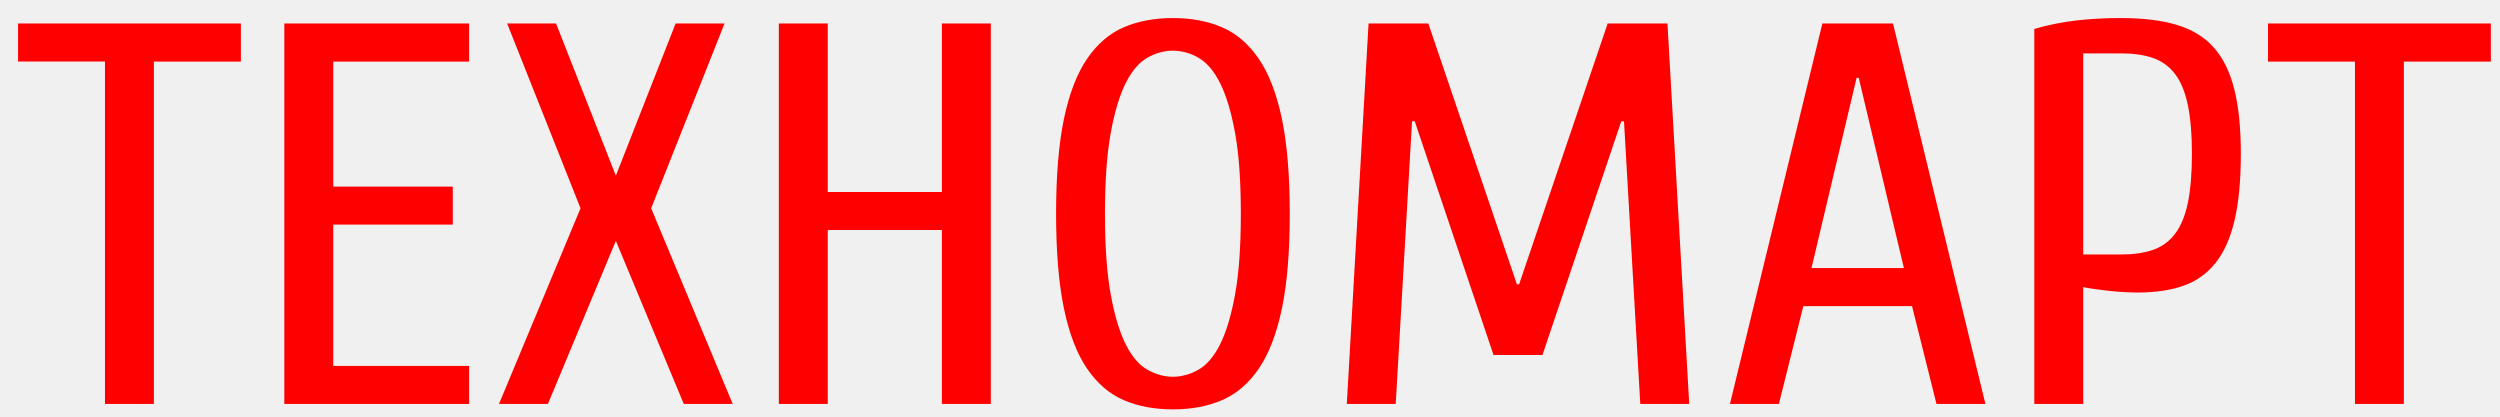
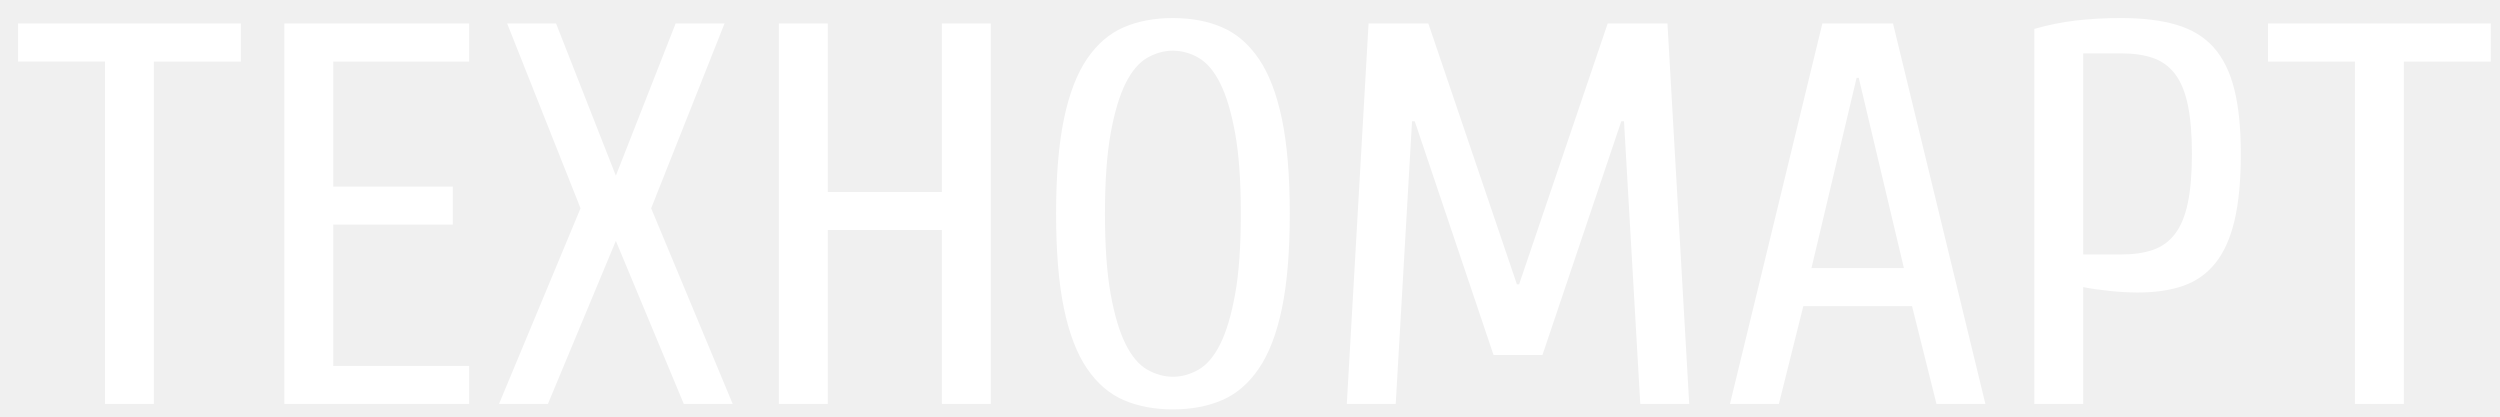
<svg xmlns="http://www.w3.org/2000/svg" width="108" height="18" fill="none">
-   <path fill-rule="evenodd" clip-rule="evenodd" d="M103.847 2.659v14.79h-2.113V2.66h-3.756V1.015h9.626V2.66h-3.757zm-8.135 8.698a3.02 3.02 0 01-1.385.986c-.556.196-1.217.294-1.984.294a12 12 0 01-1.22-.07c-.455-.048-.83-.102-1.128-.165v5.048h-2.113V1.25a11.07 11.07 0 011.796-.364 16.94 16.94 0 011.96-.106c.94 0 1.738.098 2.396.294.657.195 1.19.52 1.596.974.407.454.704 1.057.892 1.808.188.751.282 1.683.282 2.794 0 1.142-.09 2.097-.27 2.864-.18.767-.454 1.382-.822 1.843zm-1.197-6.82c-.118-.564-.301-1.01-.552-1.338a1.995 1.995 0 00-.95-.693c-.384-.133-.842-.2-1.374-.2h-1.644v8.687h1.644c.532 0 .99-.066 1.373-.2.384-.132.7-.363.951-.692.25-.329.434-.775.552-1.338.117-.564.176-1.268.176-2.113s-.059-1.55-.176-2.113zM82.6 13.224h-4.696l-1.056 4.226h-2.114l3.992-16.435h3.052l3.991 16.435h-2.113L82.6 13.224zm-2.301-9.861h-.094l-1.949 8.217h3.992l-1.95-8.217zM70.156 5.24h-.117l-3.405 10.096h-2.113L61.117 5.24H61l-.705 12.209h-2.113l.94-16.435h2.582l3.827 11.27h.094l3.827-11.27h2.582l.94 16.435H70.86L70.157 5.24zM54.38 15.924c-.438.642-.967 1.095-1.585 1.361-.618.267-1.326.4-2.125.4-.798 0-1.506-.133-2.125-.4-.618-.266-1.146-.72-1.584-1.361-.439-.642-.771-1.507-.998-2.595-.227-1.087-.34-2.453-.34-4.097 0-1.643.113-3.009.34-4.097.227-1.087.56-1.952.998-2.594.438-.642.966-1.096 1.584-1.362C49.163.913 49.871.78 50.67.78c.799 0 1.507.133 2.125.4.618.265 1.147.72 1.585 1.361.438.642.77 1.507.998 2.594.227 1.088.34 2.454.34 4.097 0 1.644-.113 3.01-.34 4.097-.227 1.088-.56 1.953-.998 2.595zM53.358 5.758c-.165-.908-.38-1.628-.646-2.16-.266-.533-.58-.9-.94-1.104a2.218 2.218 0 00-1.103-.305c-.375 0-.743.102-1.103.305-.36.204-.673.571-.94 1.104-.265.532-.48 1.252-.645 2.16-.164.907-.247 2.066-.247 3.474 0 1.41.083 2.567.247 3.475.164.908.38 1.628.646 2.16.266.532.579.9.939 1.104.36.203.728.305 1.103.305.376 0 .744-.102 1.104-.305.36-.204.673-.572.939-1.104.266-.532.481-1.252.645-2.16.165-.908.247-2.066.247-3.475 0-1.408-.082-2.567-.246-3.474zM40.69 9.937h-4.93v7.513h-2.114V1.015h2.114v7.278h4.93V1.015h2.113V17.45h-2.113V9.937zM29.54 17.45l-2.935-7.044-2.935 7.044h-2.113l3.522-8.452-3.17-7.983h2.113l2.583 6.574 2.582-6.574H31.3l-3.17 7.983 3.523 8.452H29.54zM12.283 1.015h7.983V2.66h-5.87v5.4h5.165v1.643h-5.165v6.104h5.87v1.644h-7.983V1.015zM6.648 17.45H4.535V2.659H.78V1.015h9.626V2.66H6.648v14.79z" fill="red" />
+   <path fill-rule="evenodd" clip-rule="evenodd" d="M103.847 2.659v14.79h-2.113V2.66h-3.756V1.015h9.626V2.66h-3.757zm-8.135 8.698a3.02 3.02 0 01-1.385.986c-.556.196-1.217.294-1.984.294a12 12 0 01-1.22-.07c-.455-.048-.83-.102-1.128-.165v5.048h-2.113V1.25a11.07 11.07 0 011.796-.364 16.94 16.94 0 011.96-.106c.94 0 1.738.098 2.396.294.657.195 1.19.52 1.596.974.407.454.704 1.057.892 1.808.188.751.282 1.683.282 2.794 0 1.142-.09 2.097-.27 2.864-.18.767-.454 1.382-.822 1.843zm-1.197-6.82c-.118-.564-.301-1.01-.552-1.338a1.995 1.995 0 00-.95-.693c-.384-.133-.842-.2-1.374-.2h-1.644v8.687h1.644c.532 0 .99-.066 1.373-.2.384-.132.7-.363.951-.692.25-.329.434-.775.552-1.338.117-.564.176-1.268.176-2.113s-.059-1.55-.176-2.113zM82.6 13.224h-4.696l-1.056 4.226h-2.114l3.992-16.435h3.052l3.991 16.435h-2.113L82.6 13.224zm-2.301-9.861h-.094l-1.949 8.217h3.992l-1.95-8.217zM70.156 5.24h-.117l-3.405 10.096h-2.113L61.117 5.24H61l-.705 12.209h-2.113l.94-16.435h2.582l3.827 11.27h.094l3.827-11.27h2.582l.94 16.435H70.86L70.157 5.24zM54.38 15.924c-.438.642-.967 1.095-1.585 1.361-.618.267-1.326.4-2.125.4-.798 0-1.506-.133-2.125-.4-.618-.266-1.146-.72-1.584-1.361-.439-.642-.771-1.507-.998-2.595-.227-1.087-.34-2.453-.34-4.097 0-1.643.113-3.009.34-4.097.227-1.087.56-1.952.998-2.594.438-.642.966-1.096 1.584-1.362C49.163.913 49.871.78 50.67.78c.799 0 1.507.133 2.125.4.618.265 1.147.72 1.585 1.361.438.642.77 1.507.998 2.594.227 1.088.34 2.454.34 4.097 0 1.644-.113 3.01-.34 4.097-.227 1.088-.56 1.953-.998 2.595zM53.358 5.758c-.165-.908-.38-1.628-.646-2.16-.266-.533-.58-.9-.94-1.104a2.218 2.218 0 00-1.103-.305c-.375 0-.743.102-1.103.305-.36.204-.673.571-.94 1.104-.265.532-.48 1.252-.645 2.16-.164.907-.247 2.066-.247 3.474 0 1.41.083 2.567.247 3.475.164.908.38 1.628.646 2.16.266.532.579.9.939 1.104.36.203.728.305 1.103.305.376 0 .744-.102 1.104-.305.36-.204.673-.572.939-1.104.266-.532.481-1.252.645-2.16.165-.908.247-2.066.247-3.475 0-1.408-.082-2.567-.246-3.474zM40.69 9.937h-4.93v7.513h-2.114V1.015h2.114v7.278h4.93V1.015h2.113V17.45h-2.113V9.937zM29.54 17.45l-2.935-7.044-2.935 7.044h-2.113l3.522-8.452-3.17-7.983h2.113l2.583 6.574 2.582-6.574H31.3l-3.17 7.983 3.523 8.452H29.54zM12.283 1.015h7.983V2.66h-5.87v5.4h5.165v1.643h-5.165v6.104h5.87v1.644h-7.983V1.015zM6.648 17.45H4.535V2.659H.78V1.015h9.626V2.66H6.648v14.79z" fill="#ffffff" />
</svg>
